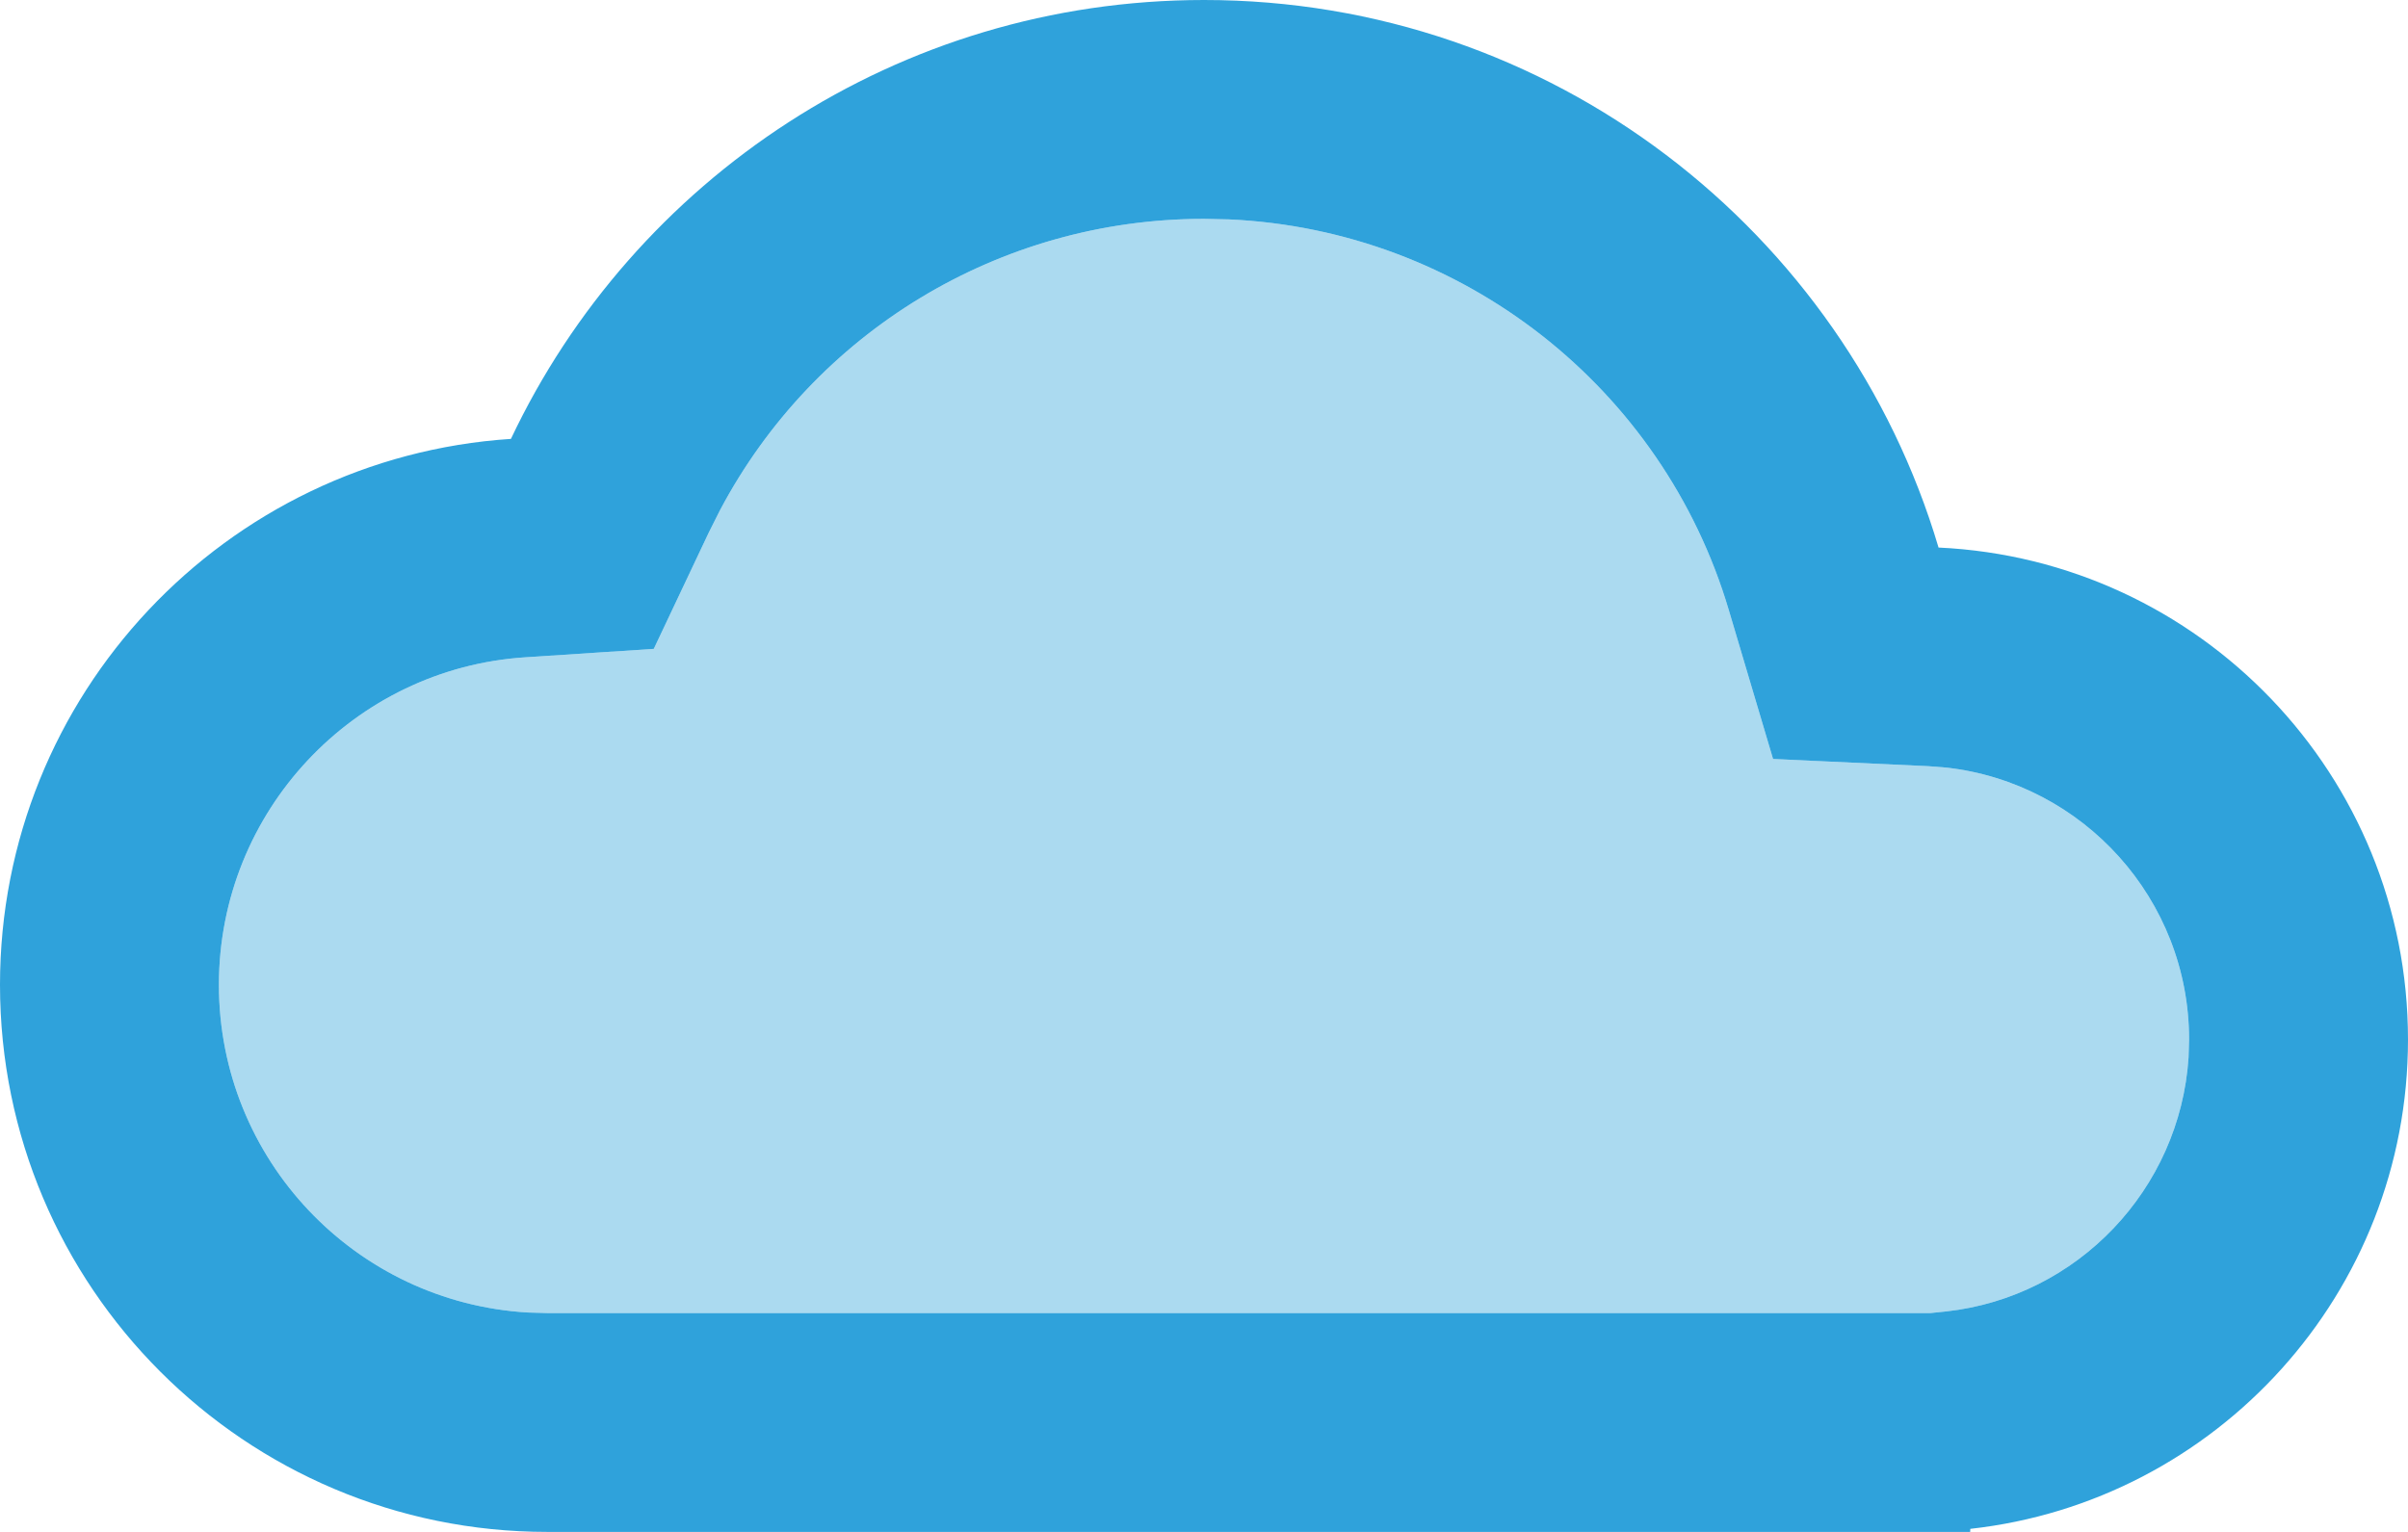
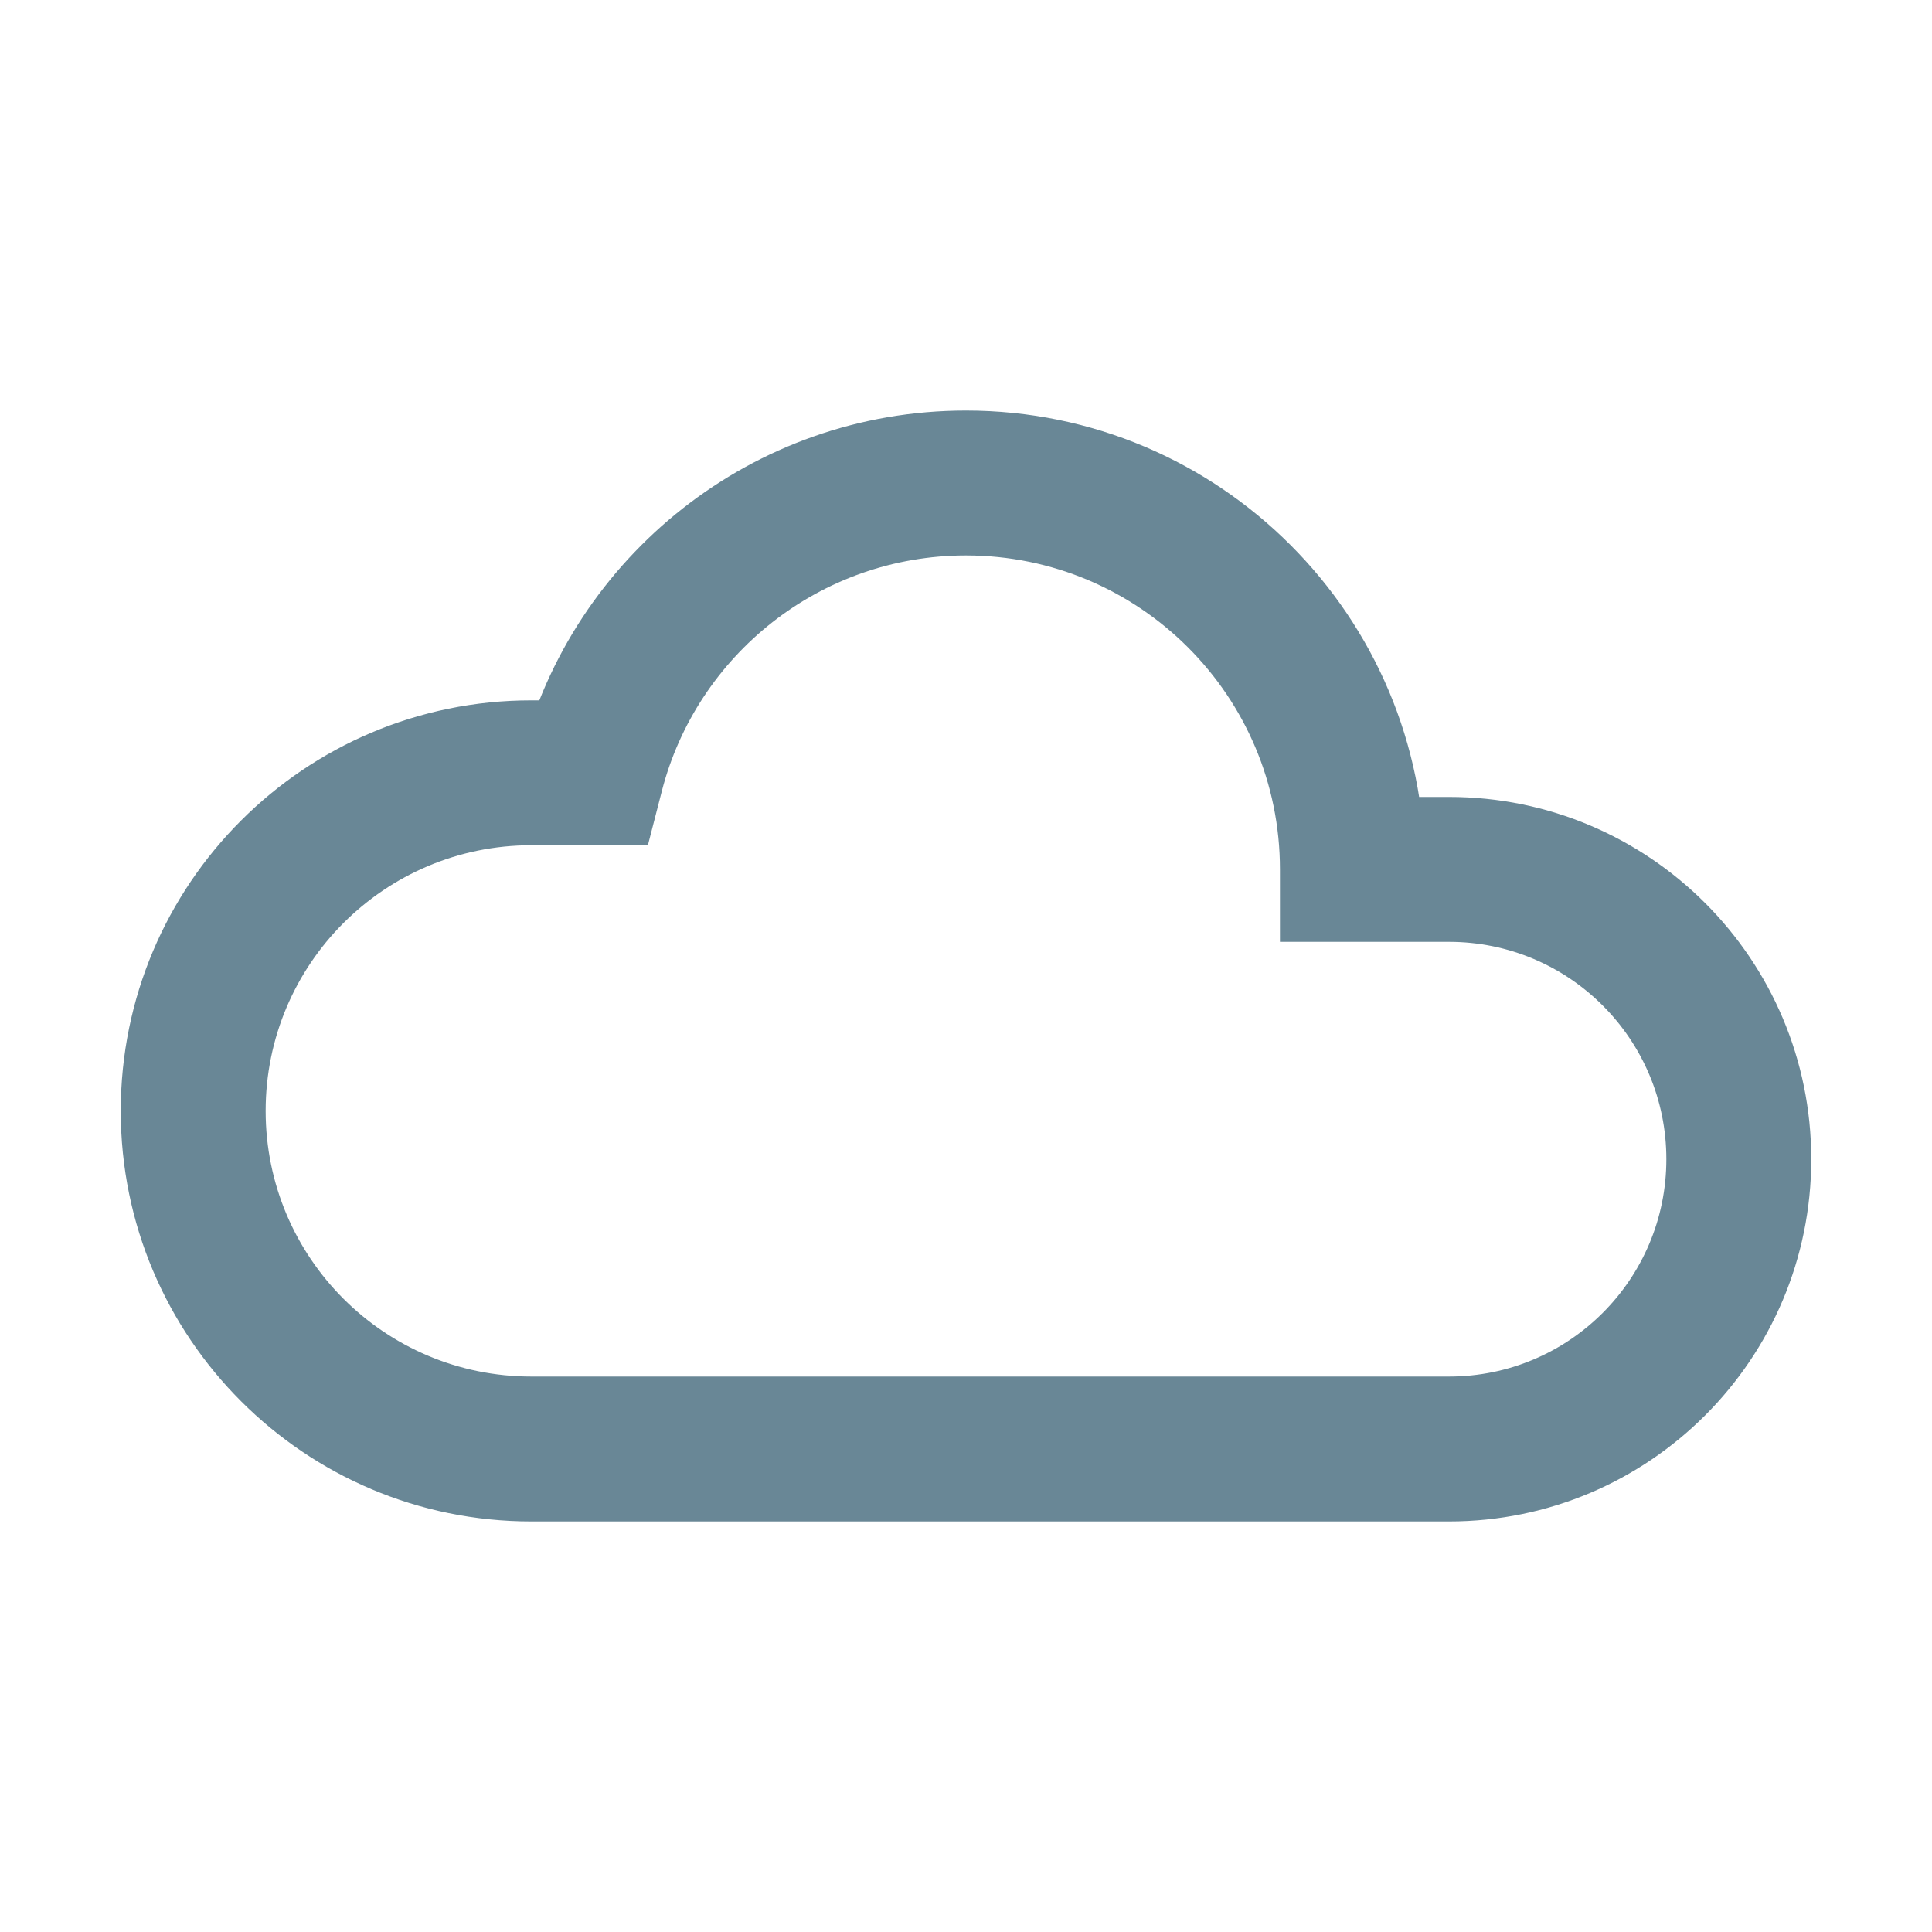
- <svg xmlns="http://www.w3.org/2000/svg" width="22px" height="14px" viewBox="0 0 22 14" version="1.1">
-   <g id="cloud" stroke="none" stroke-width="1" fill="none" fill-rule="evenodd">
-     <path d="M11,0 C14.172,0 16.852,2.11 17.711,5.004 C20.098,5.115 22,7.085 22,9.5 C22,11.816 20.25,13.723 18.001,13.972 L18,14 L5,14 C2.239,14 0,11.761 0,9 C0,6.35 2.061,4.182 4.668,4.011 C5.789,1.64 8.203,0 11,0 Z M11,2 C9.124,2 7.437,3.041 6.579,4.661 L6.476,4.866 L5.973,5.93 L4.799,6.007 C3.23,6.109 2,7.418 2,9 C2,10.598 3.249,11.904 4.824,11.995 L5,12 L17.636,12 L17.781,11.985 C18.982,11.852 19.916,10.868 19.995,9.665 L20,9.5 C20,8.219 19.033,7.156 17.783,7.015 L17.618,7.002 L16.199,6.936 L15.794,5.573 C15.191,3.543 13.36,2.102 11.229,2.005 L11,2 Z" id="Combined-Shape" fill="#2FA2DB" fill-rule="nonzero" />
-     <path d="M11,2 C9.124,2 7.437,3.041 6.579,4.661 L6.476,4.866 L5.973,5.93 L4.799,6.007 C3.23,6.109 2,7.418 2,9 C2,10.598 3.249,11.904 4.824,11.995 L5,12 L17.636,12 L17.781,11.985 C18.982,11.852 19.916,10.868 19.995,9.665 L20,9.5 C20,8.219 19.033,7.156 17.783,7.015 L17.618,7.002 L16.199,6.936 L15.794,5.573 C15.191,3.543 13.36,2.102 11.229,2.005 L11,2 Z" id="Path" fill-opacity="0.4" fill="#2FA2DB" fill-rule="nonzero" />
-   </g>
+ <svg xmlns="http://www.w3.org/2000/svg" width="20" height="20" viewBox="0 0 20 20" fill="none">
+   <path d="M14 9H13.25V9.75H14V9ZM6.126 8V8.75H6.707L6.852 8.187L6.126 8ZM14 9.75H15V8.25H14V9.75ZM10 5.75C11.795 5.75 13.25 7.205 13.25 9H14.75C14.75 6.377 12.623 4.25 10 4.25V5.75ZM6.852 8.187C7.213 6.785 8.487 5.75 10 5.75V4.25C7.786 4.25 5.927 5.765 5.4 7.813L6.852 8.187ZM5.5 8.75H6.126V7.25H5.5V8.75ZM2.75 11.5C2.75 9.981 3.981 8.75 5.5 8.75V7.25C3.153 7.25 1.25 9.153 1.25 11.5H2.75ZM5.5 14.25C3.981 14.25 2.75 13.019 2.75 11.5H1.25C1.25 13.847 3.153 15.75 5.5 15.75V14.25ZM8 14.25H5.5V15.75H8V14.25ZM9.5 14.25H8V15.75H9.5V14.25ZM15 14.25H9.5V15.75H15V14.25ZM17.25 12C17.25 13.243 16.243 14.25 15 14.25V15.75C17.071 15.75 18.75 14.071 18.75 12H17.25ZM15 9.75C16.243 9.75 17.25 10.757 17.25 12H18.75C18.75 9.929 17.071 8.25 15 8.25V9.75Z" fill="#698796" />
</svg>
